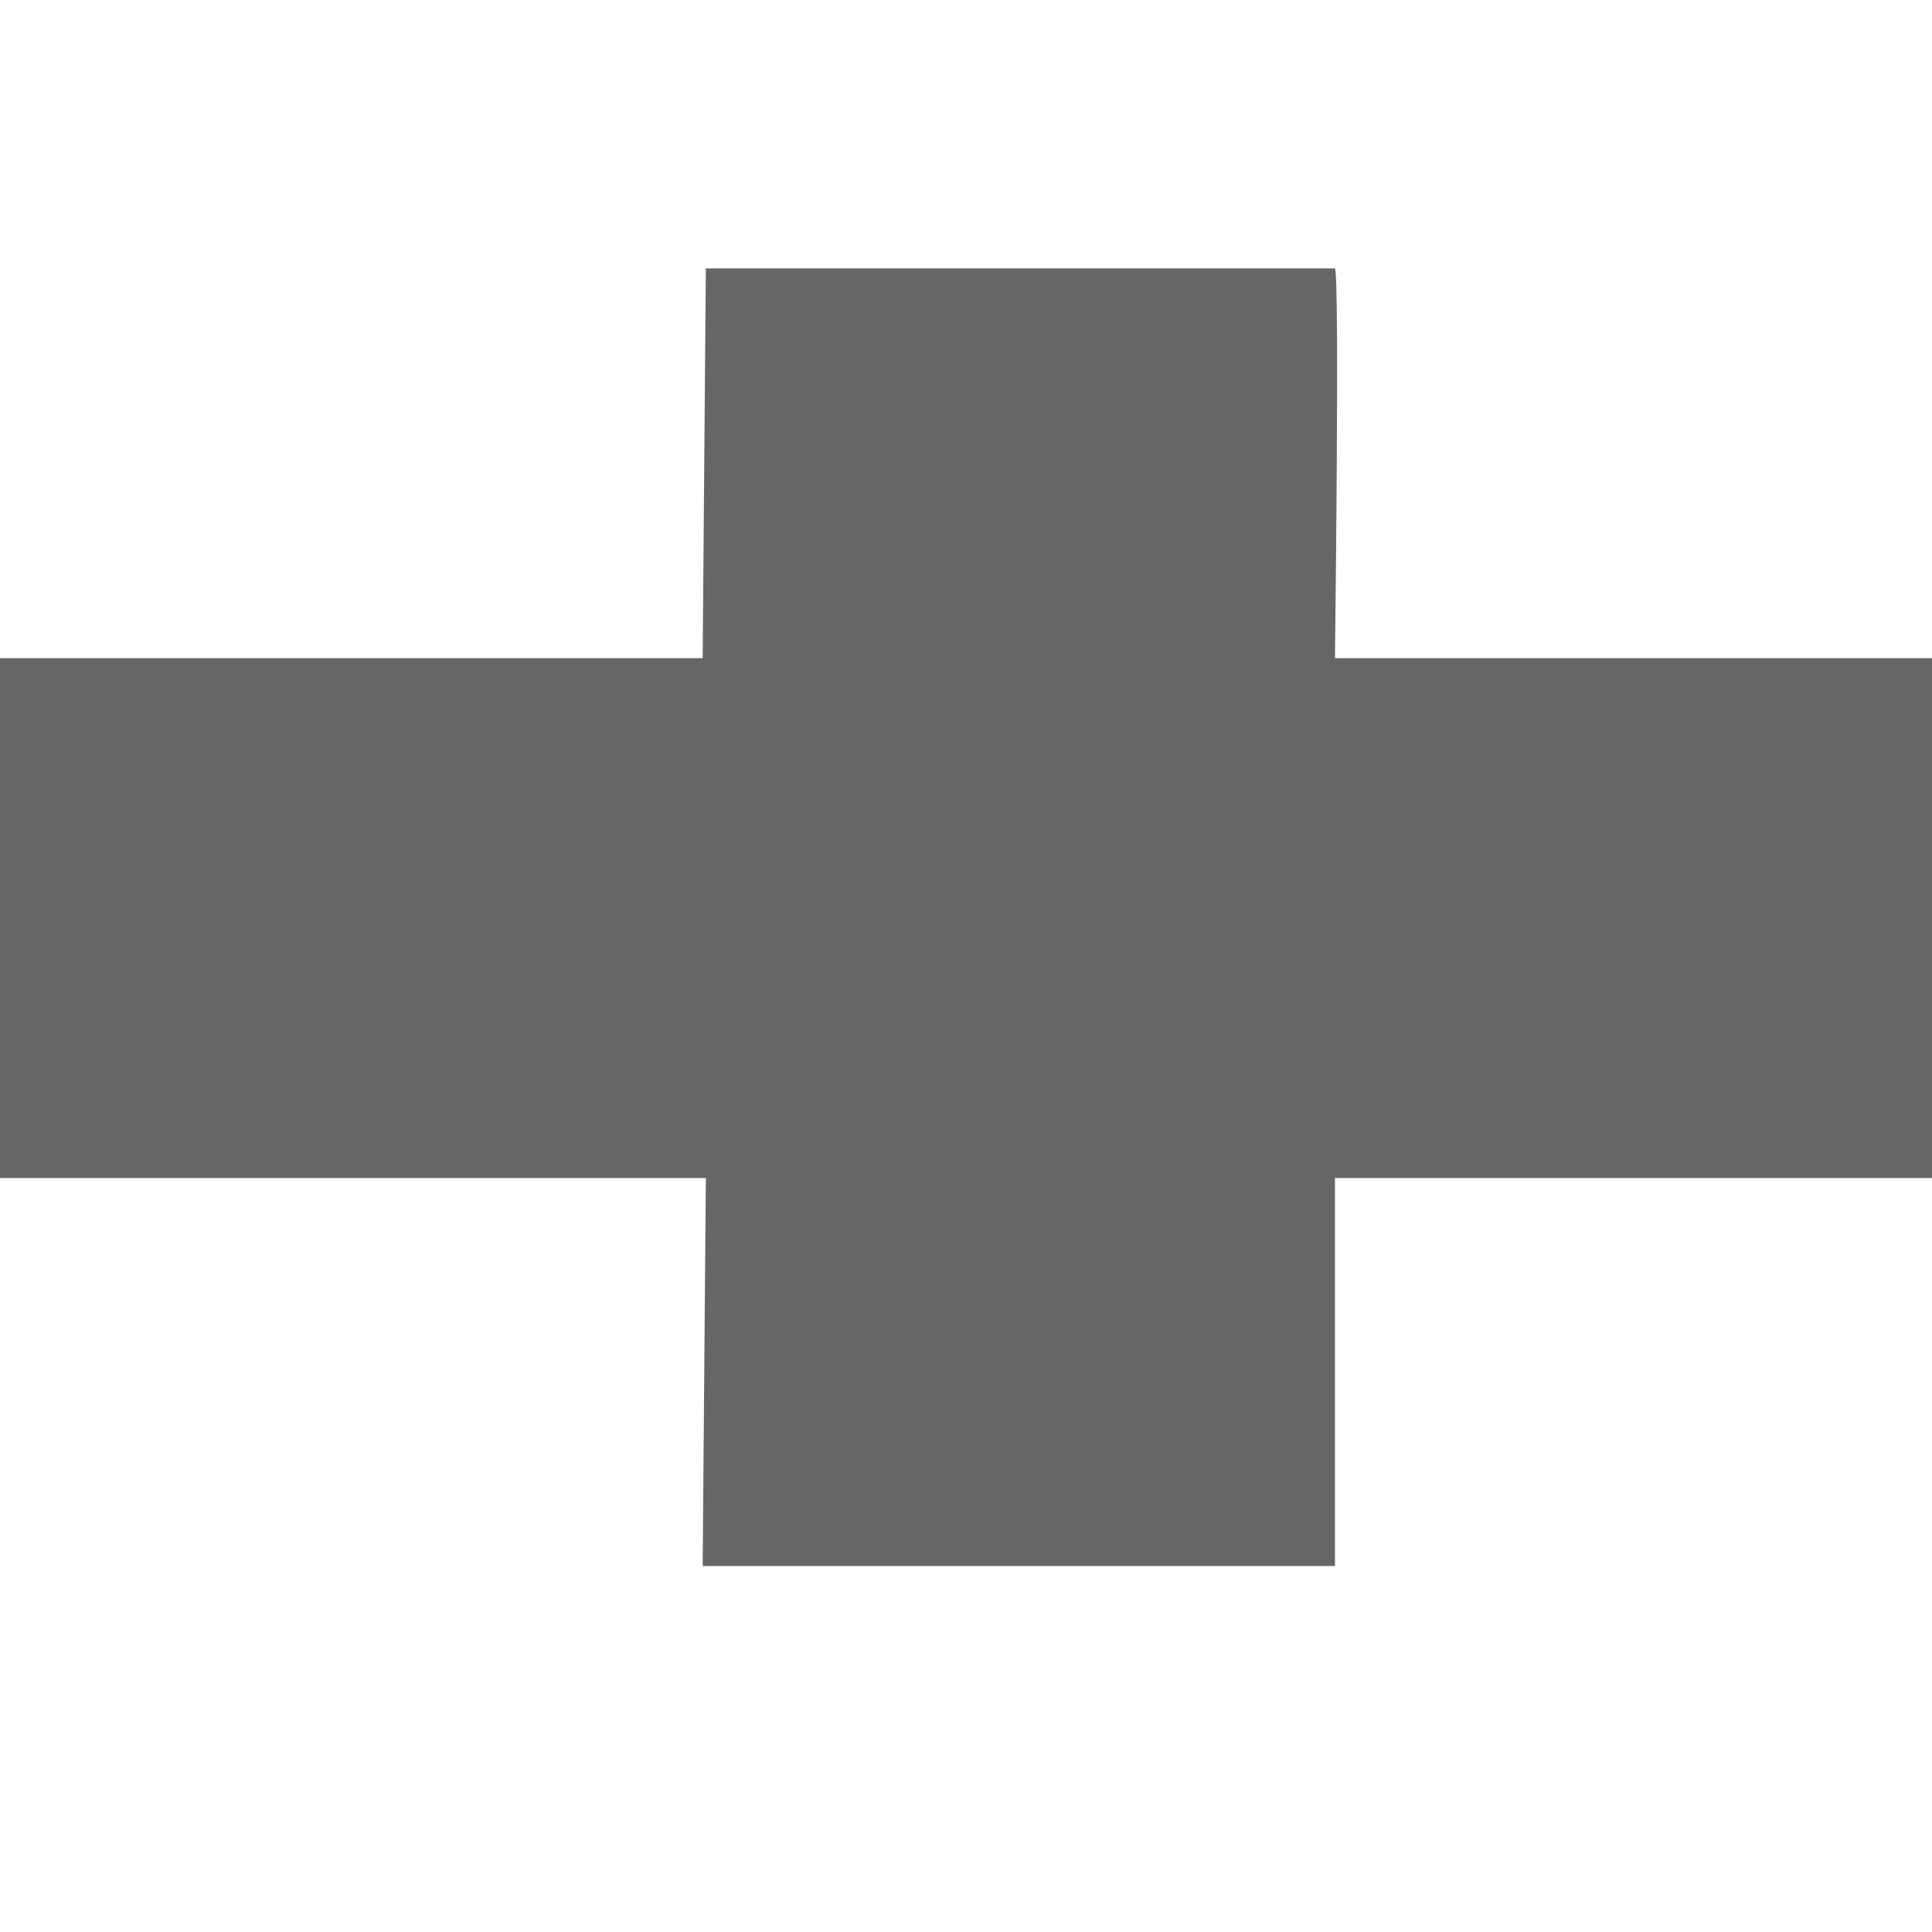
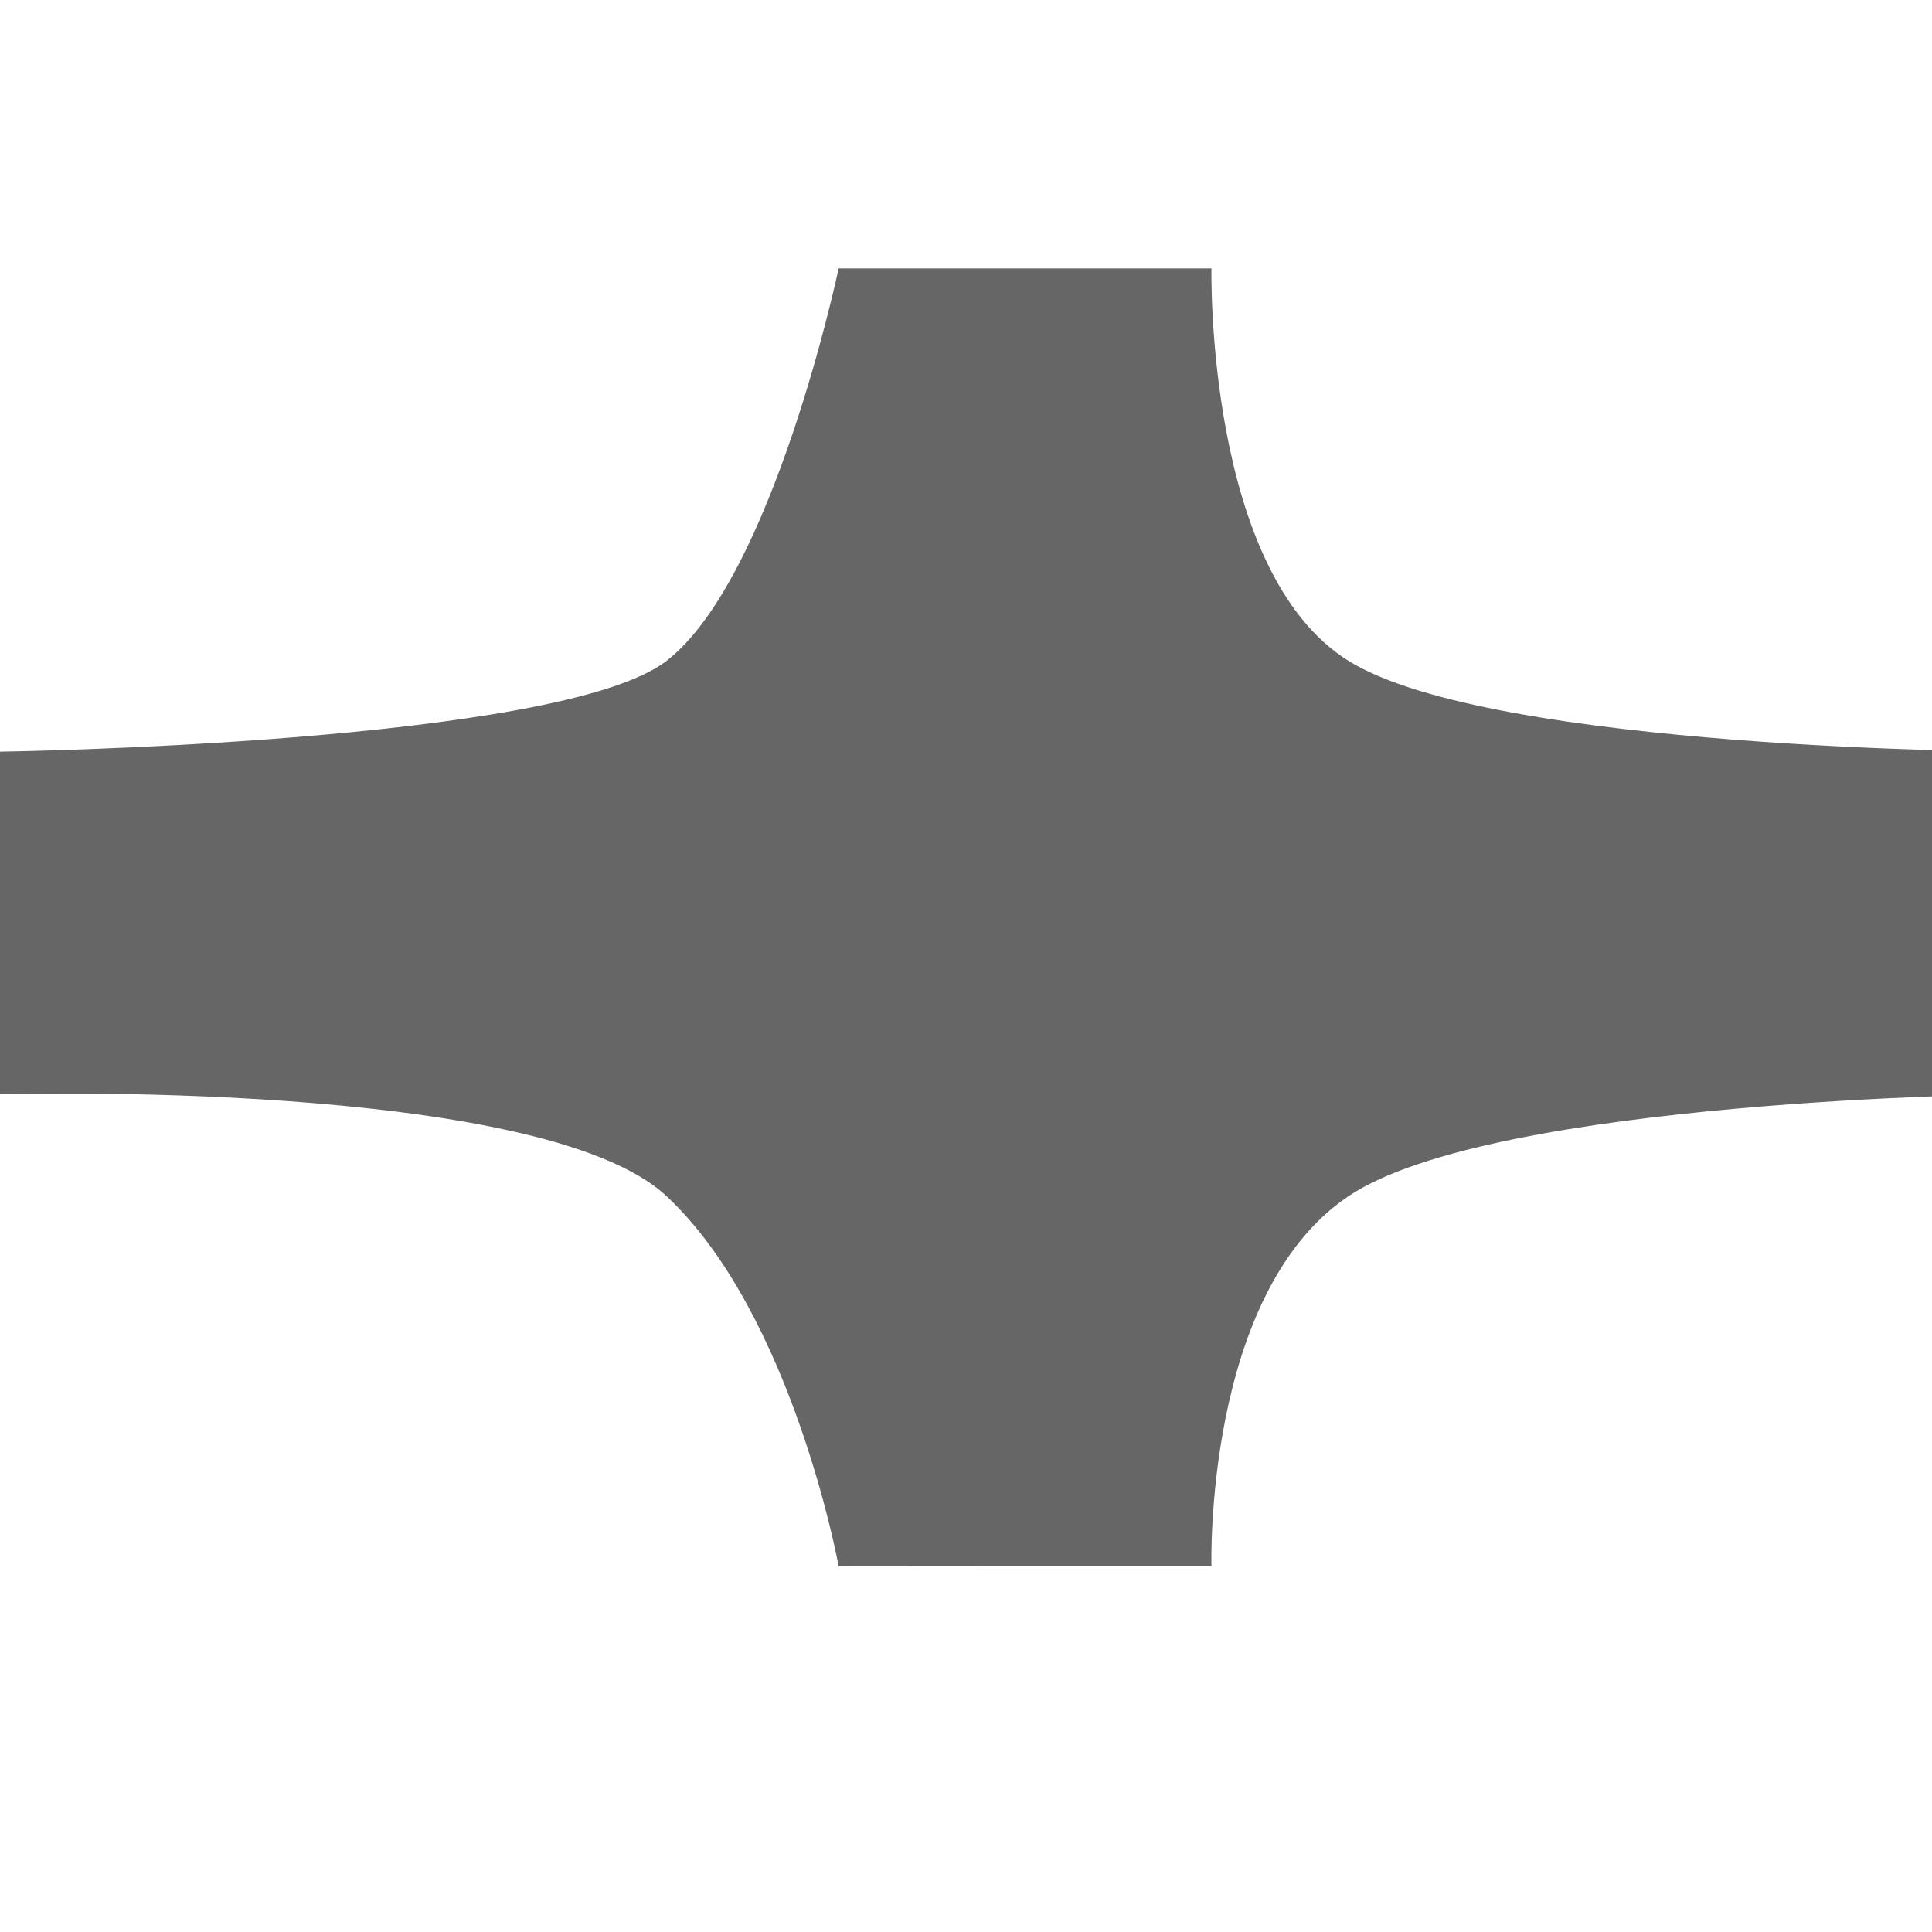
<svg xmlns="http://www.w3.org/2000/svg" viewBox="0 0 377.73 272.77" width="1em" height="1em">
  <defs>
    <style>.cls-1{fill:#666666;}</style>
  </defs>
  <g id="Layer_2" data-name="Layer 2">
    <g id="Layer_1-2" data-name="Layer 1">
-       <path class="cls-1" d="M199.64,0L138,0c0,0-.62,76.197-.62,76.197h-137.38v101.646h138c0,0-.62,75.847-.62,75.847h62.26h61.36v-75.847c0,0,132.6,0,132.6,0L393.56,129.2v-53.003h-132.56c0,0,.943-74.588,0-76.197" />
+       <path class="cls-1" d="M199.64,0h-35.677c0,0-12.772,60.526-33.642,76.724s-130.36,17.756-130.36,17.756v66.973c0,0,105.712-3.115,130.36,19.936s33.642,72.331,33.642,72.331L199.64,253.69h37.214c0,0-1.518-53.3,26.789-72.301s129.916-19.936,129.916-19.936v-32.253-34.721c0,0-101.921-.312-129.916-17.756s-26.789-76.724-26.789-76.724" />
    </g>
  </g>
</svg>
